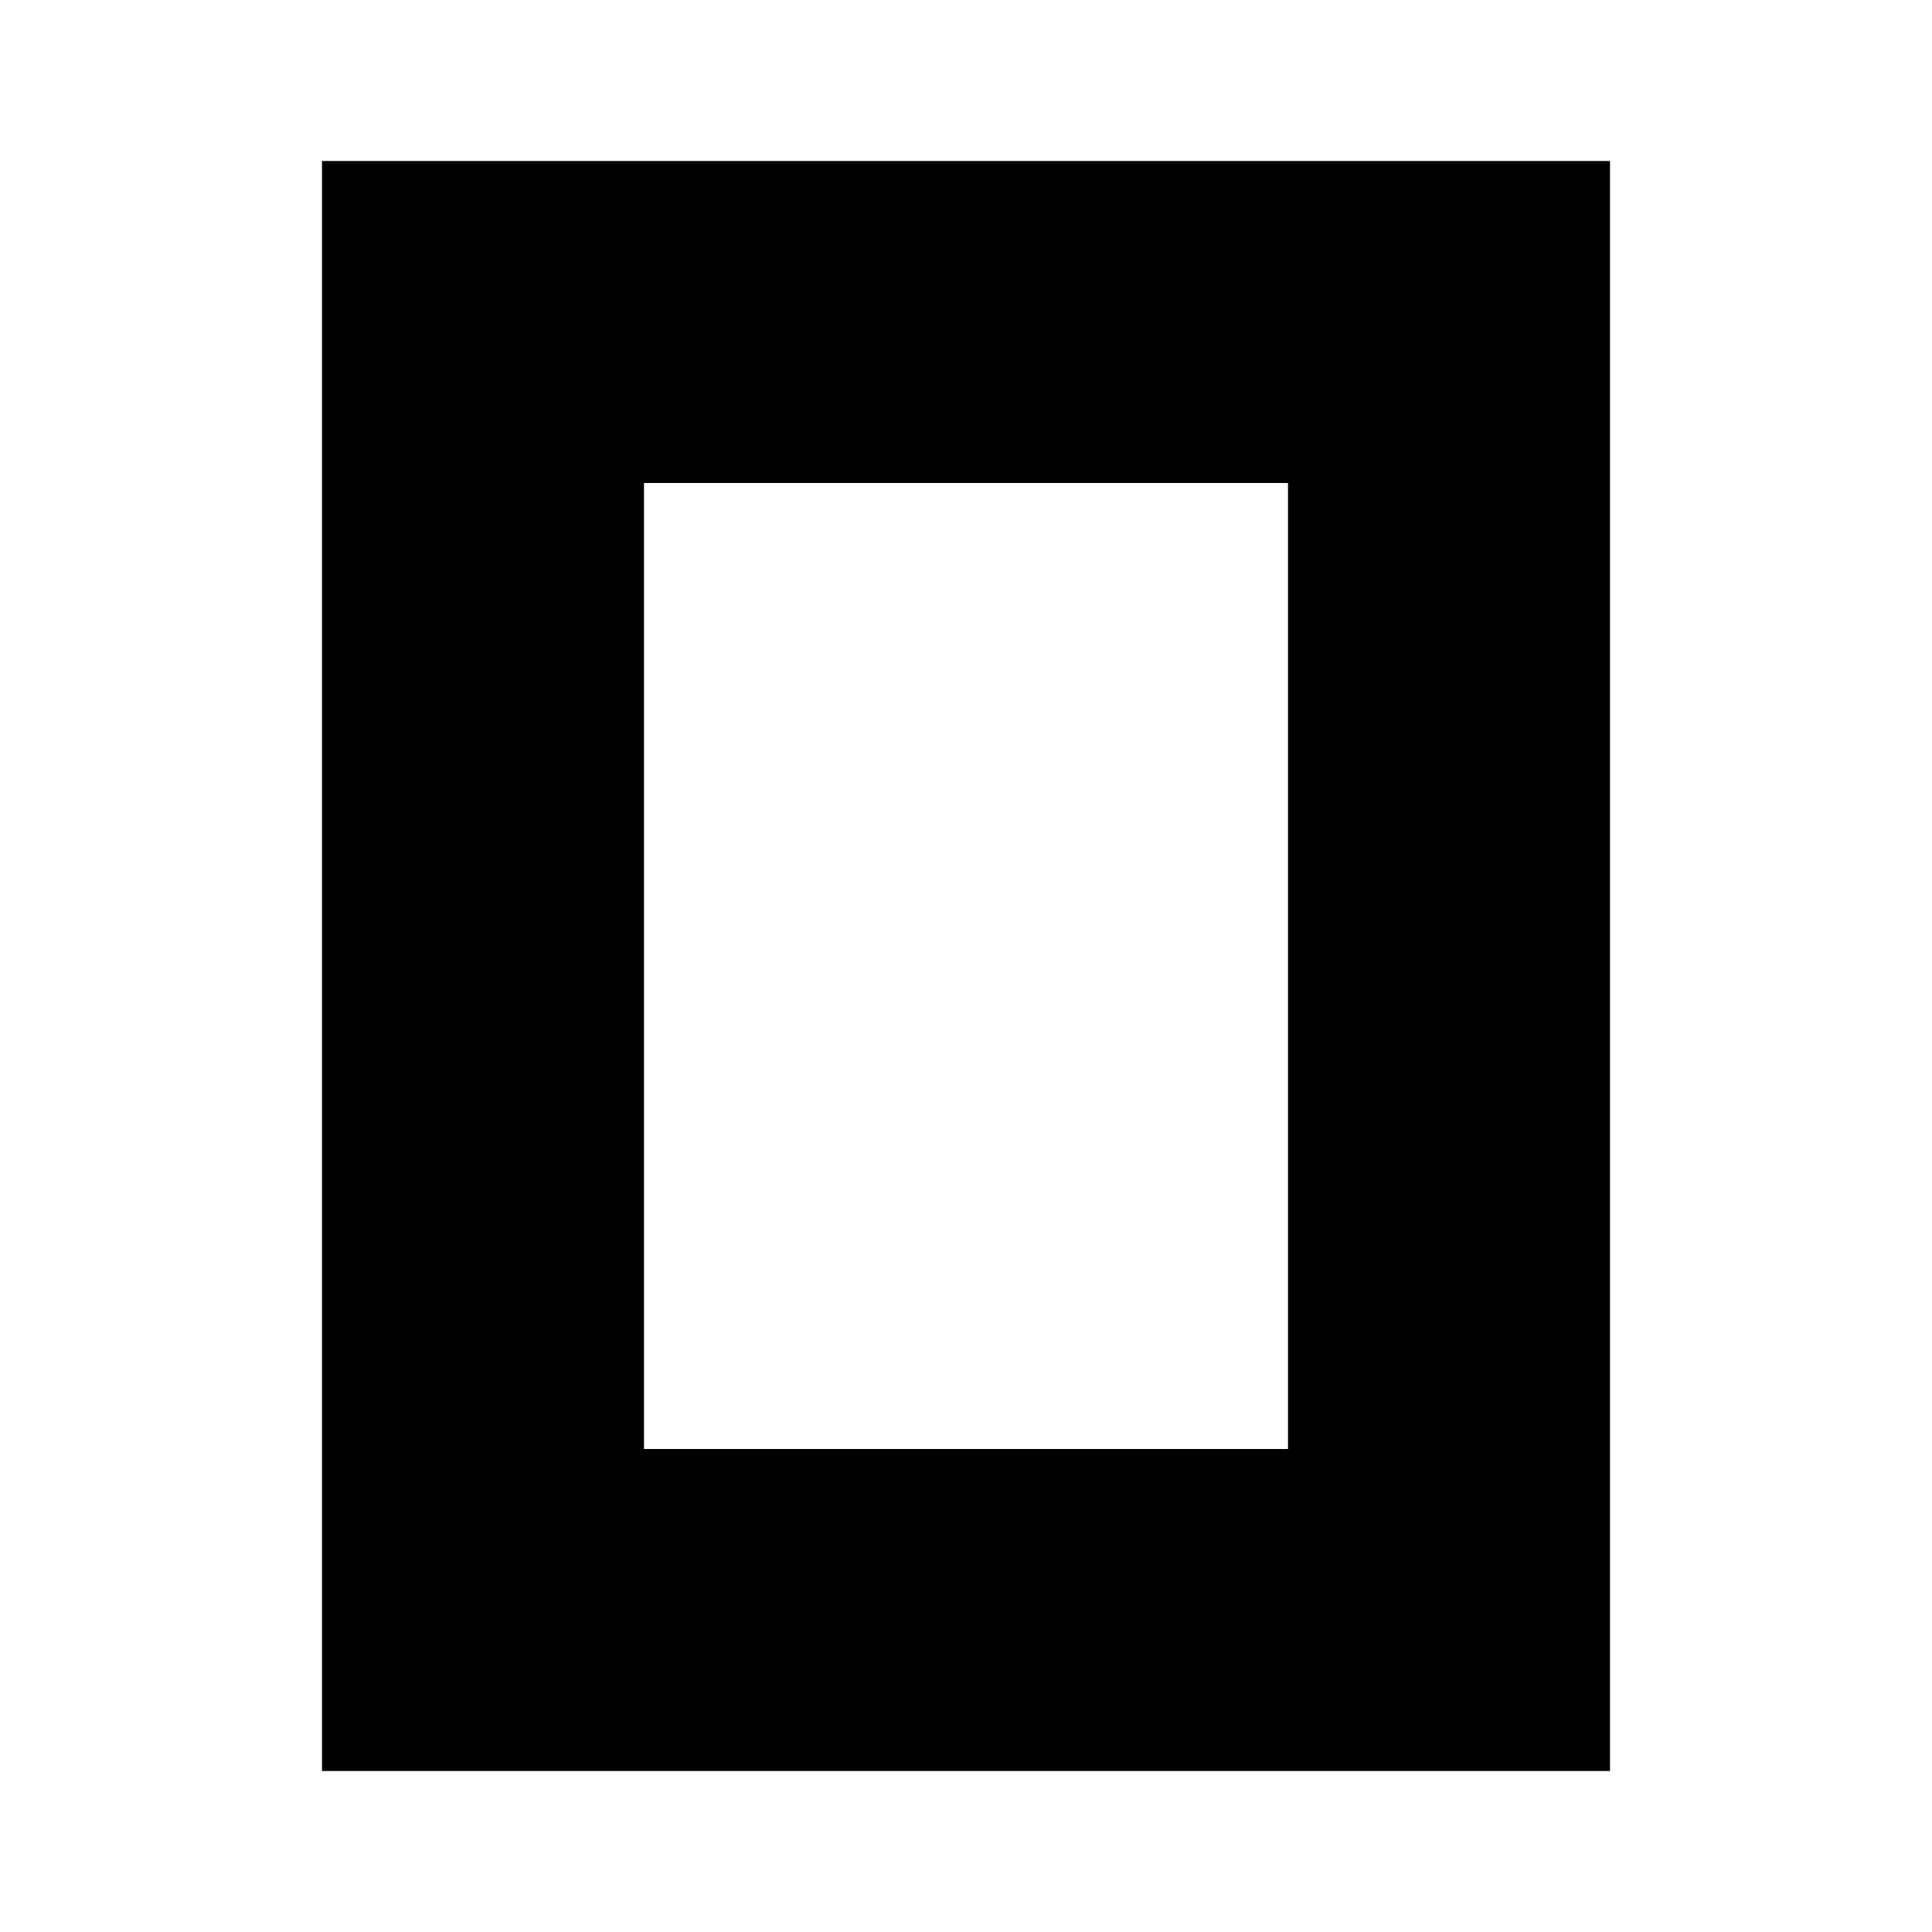
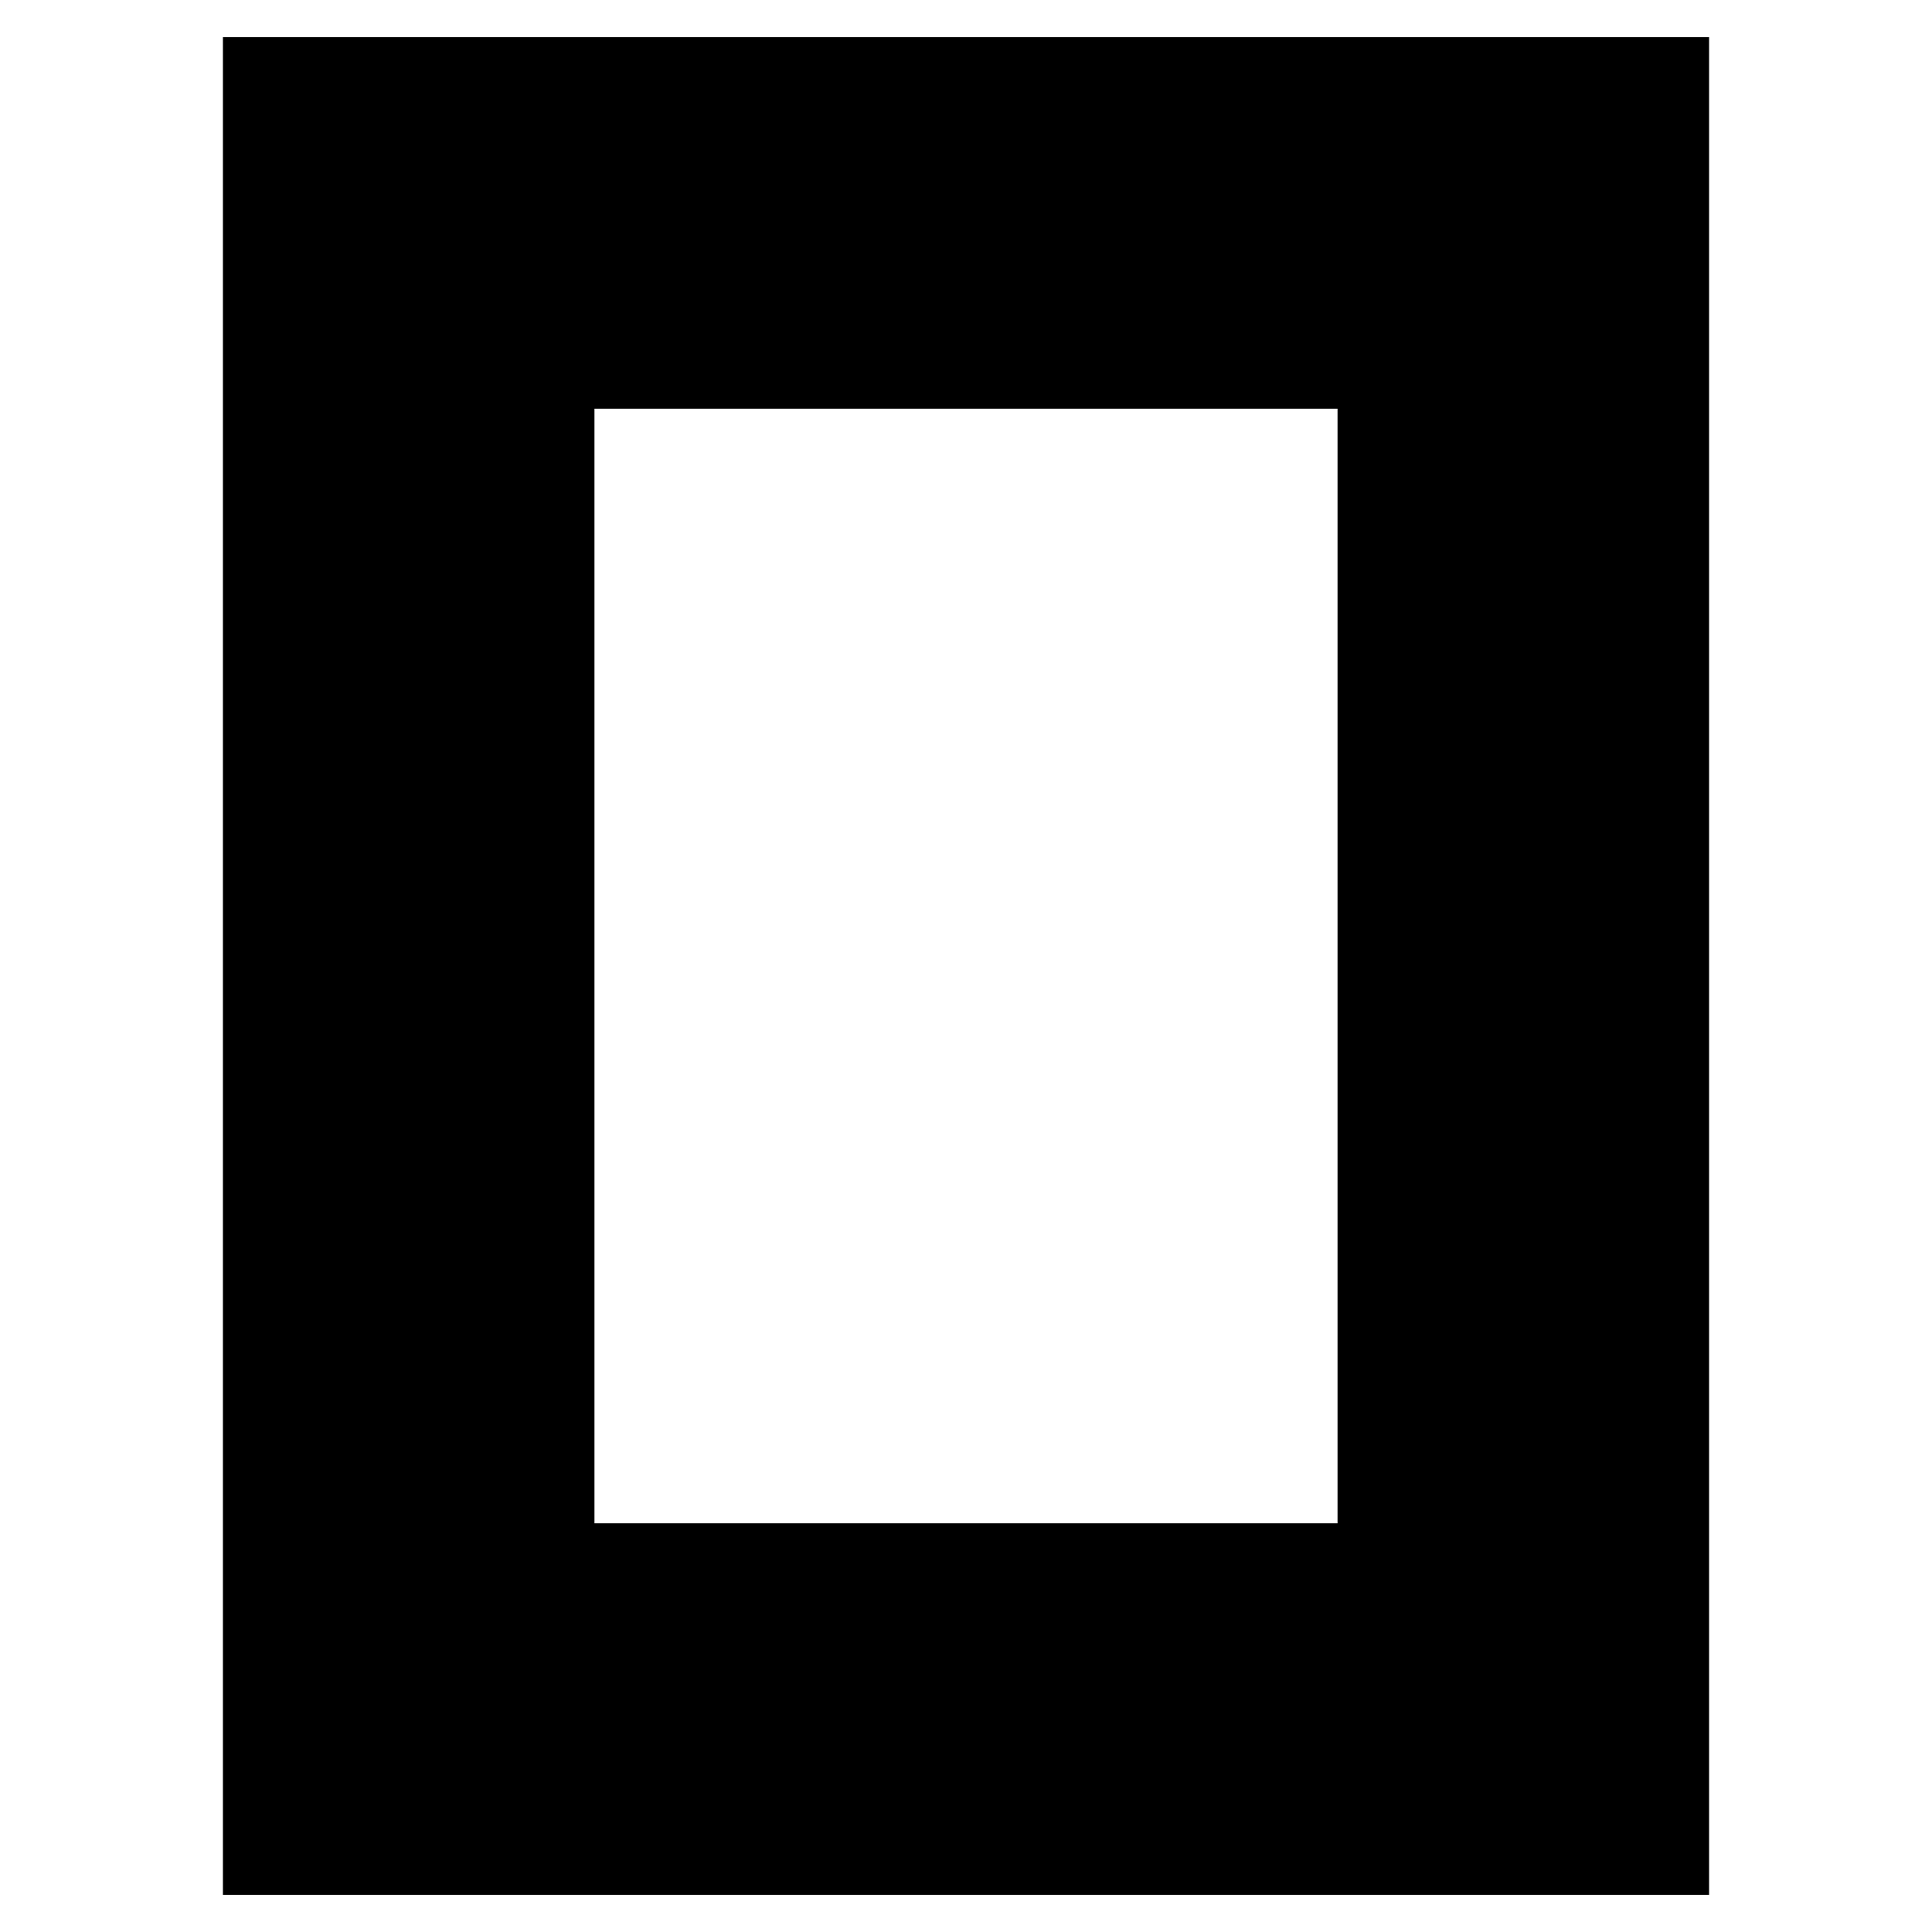
- <svg xmlns="http://www.w3.org/2000/svg" fill="currentColor" fill-rule="evenodd" height="56" viewBox="0 0 24 24" width="56" style="flex: 0 0 auto; line-height: 1;">
+ <svg xmlns="http://www.w3.org/2000/svg" fill="currentColor" fill-rule="evenodd" height="56" viewBox="1.60 1.60 20.80 20.80" width="56" style="flex: 0 0 auto; line-height: 1;">
  <path d="M16 6H8v12h8V6zm4 16H4V2h16v20z" />
</svg>
